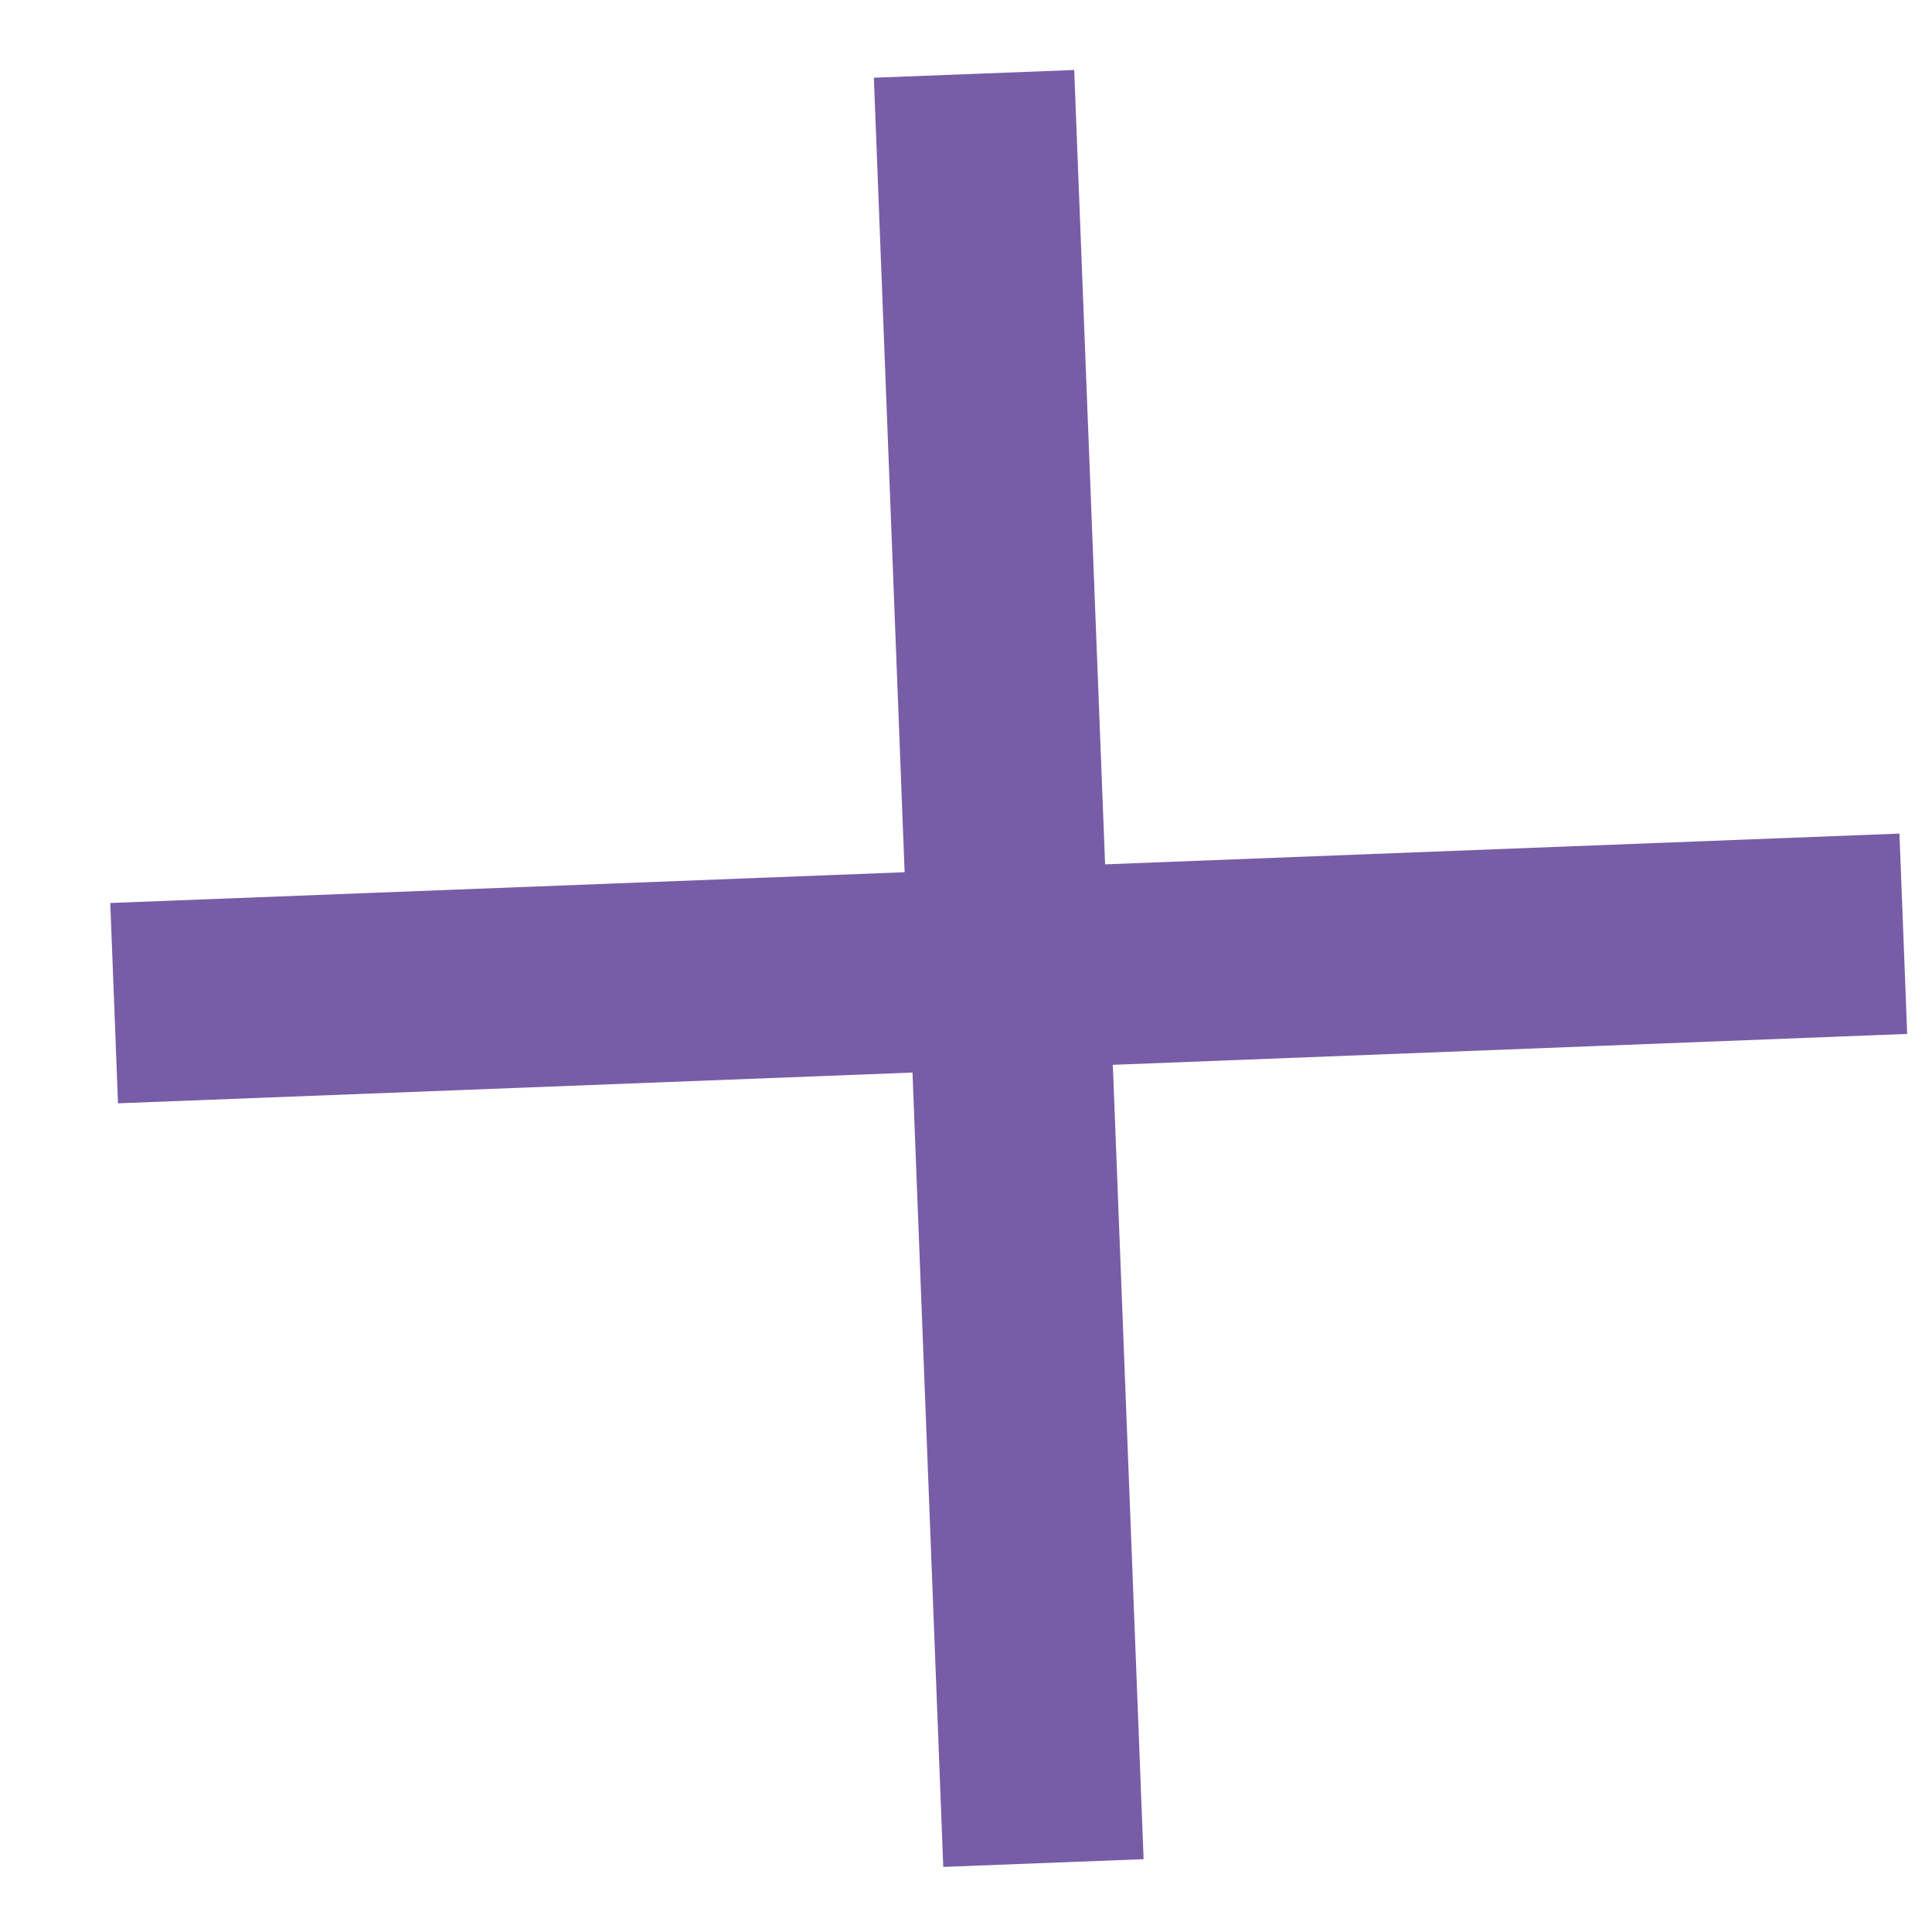
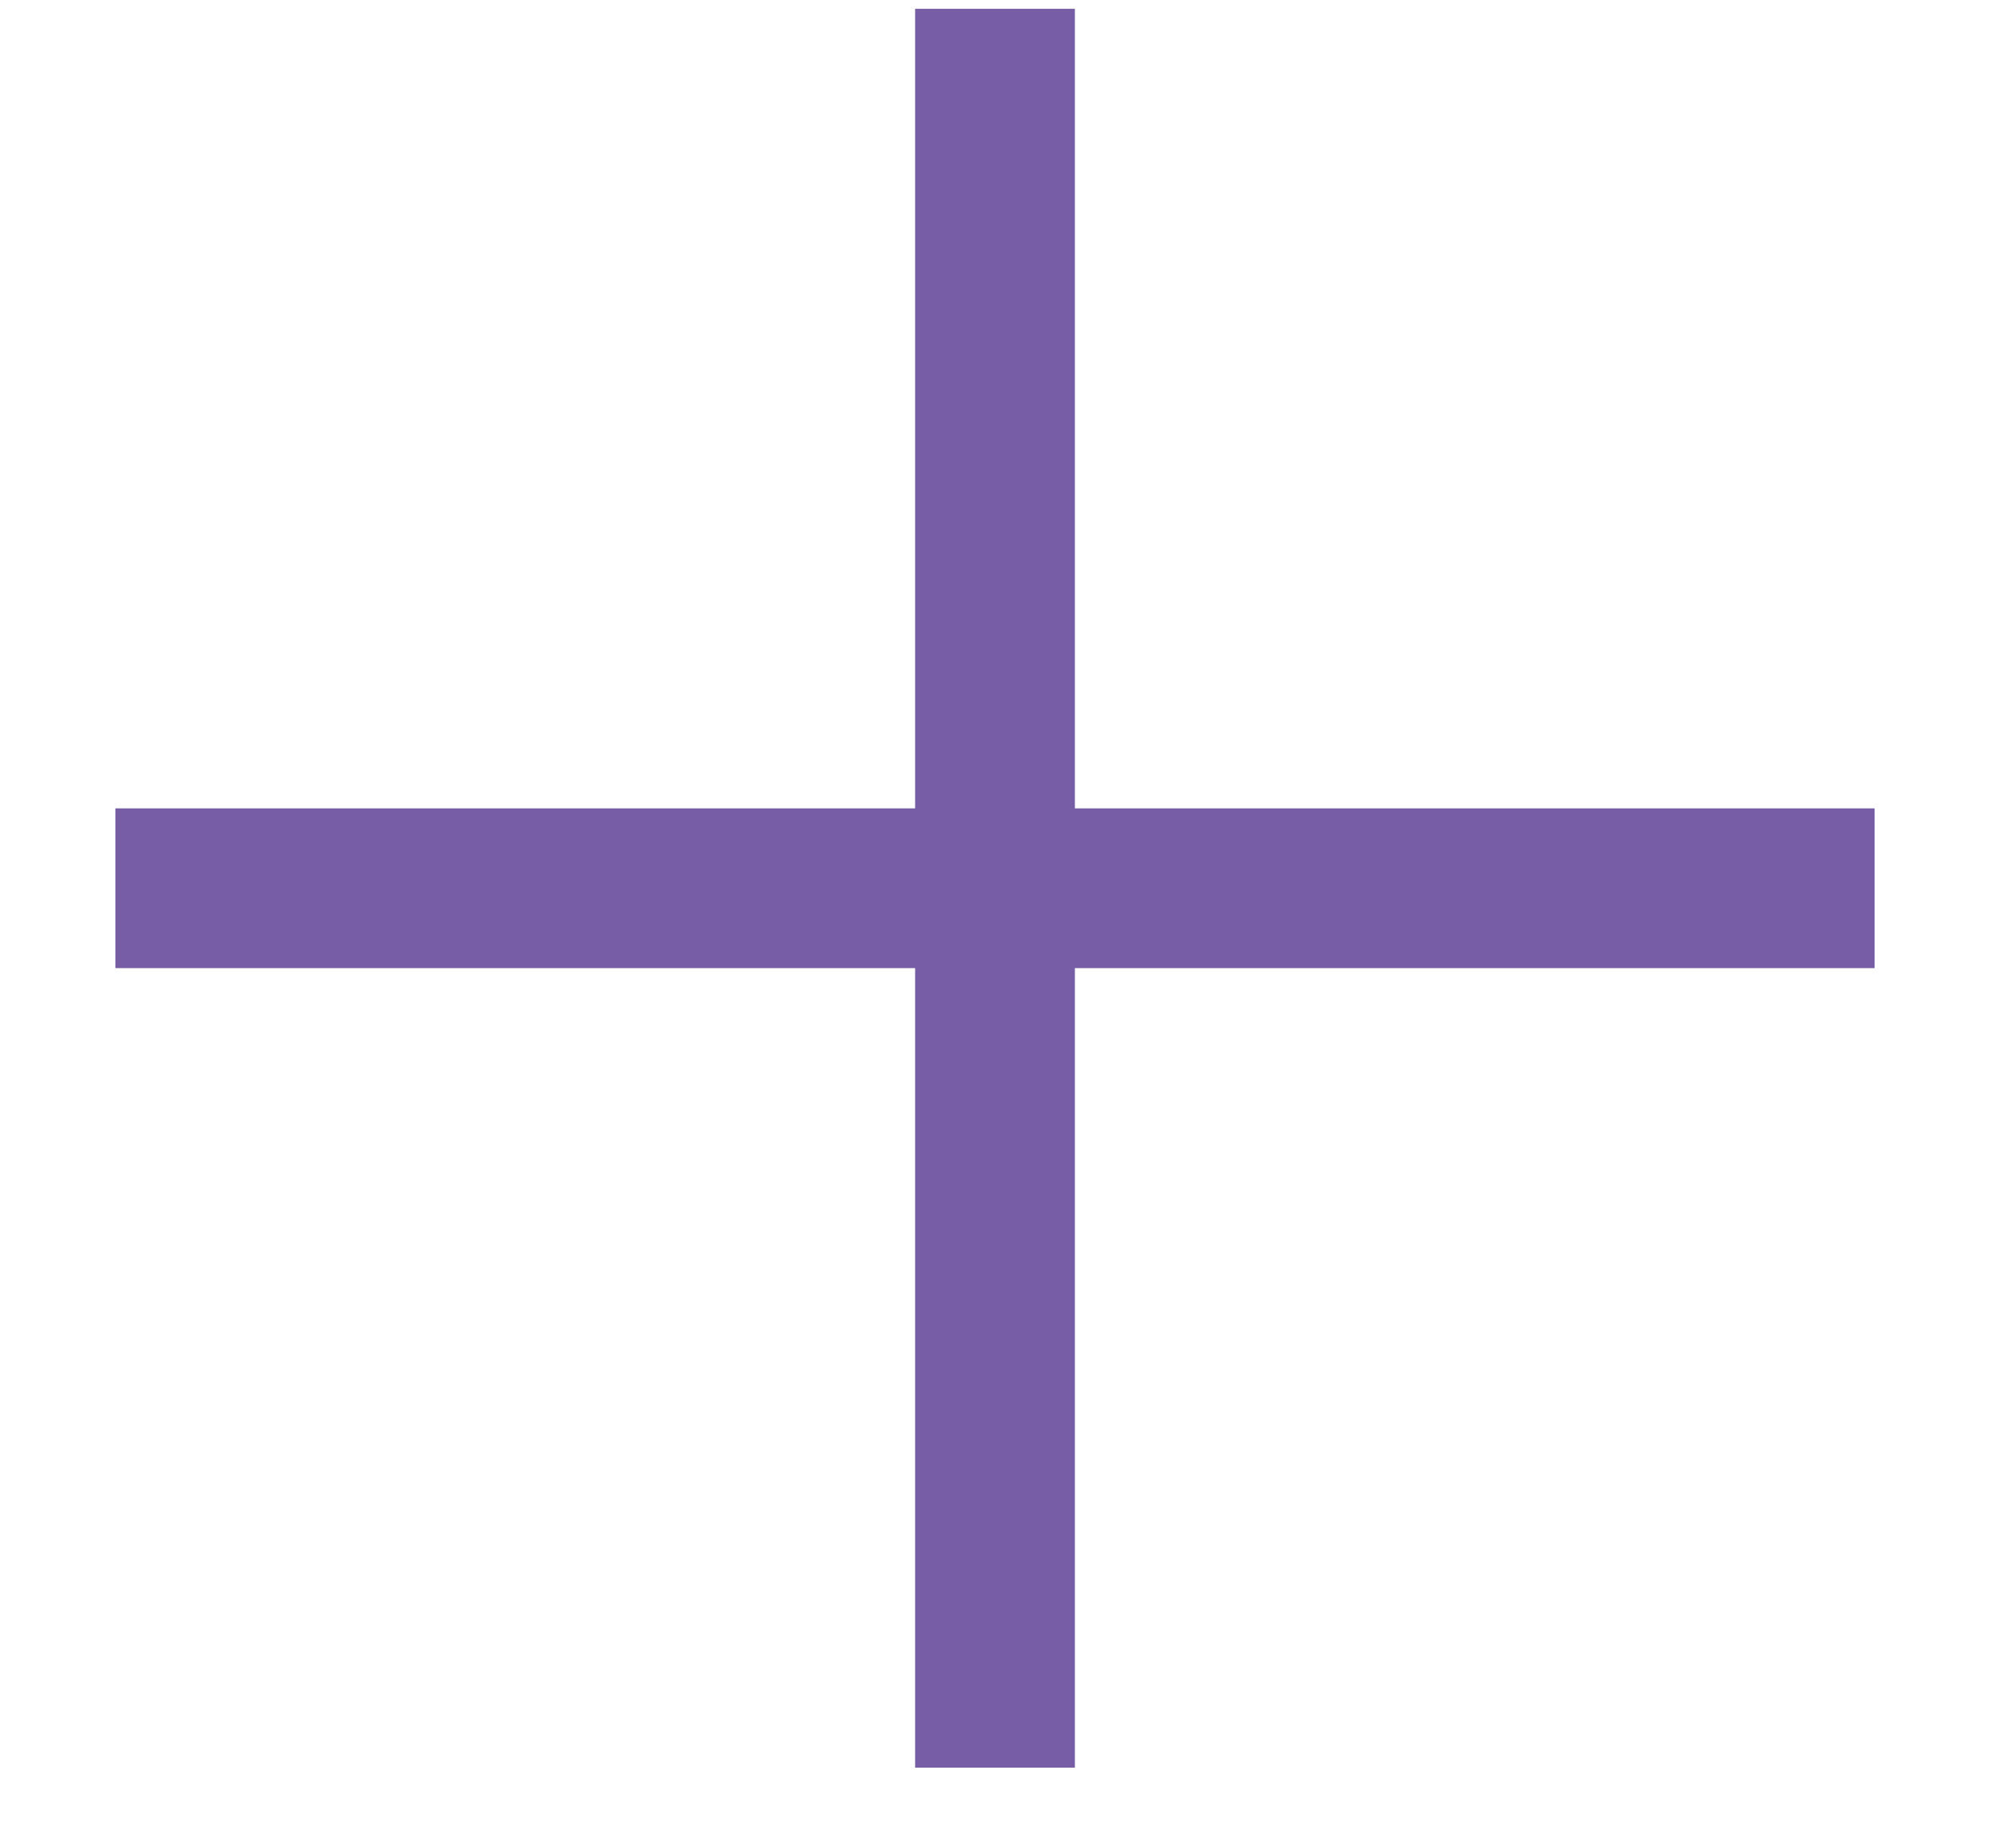
- <svg xmlns="http://www.w3.org/2000/svg" width="13" height="13" viewBox="0 0 13 13" fill="none">
-   <path fill-rule="evenodd" clip-rule="evenodd" d="M12.833 6.957L12.781 5.609L7.436 5.816L7.228 0.471L5.88 0.523L6.087 5.869L0.742 6.076L0.794 7.424L6.14 7.217L6.347 12.562L7.695 12.51L7.488 7.165L12.833 6.957Z" fill="#775DA6" />
+ <svg xmlns="http://www.w3.org/2000/svg" width="14" height="13" viewBox="0 0 14 13" fill="none">
+   <path d="M6.438 0.062H7.562V5.688H13.188V6.812H7.562V12.438H6.438V6.812H0.812V5.688H6.438V0.062Z" fill="#775da6" />
</svg>
